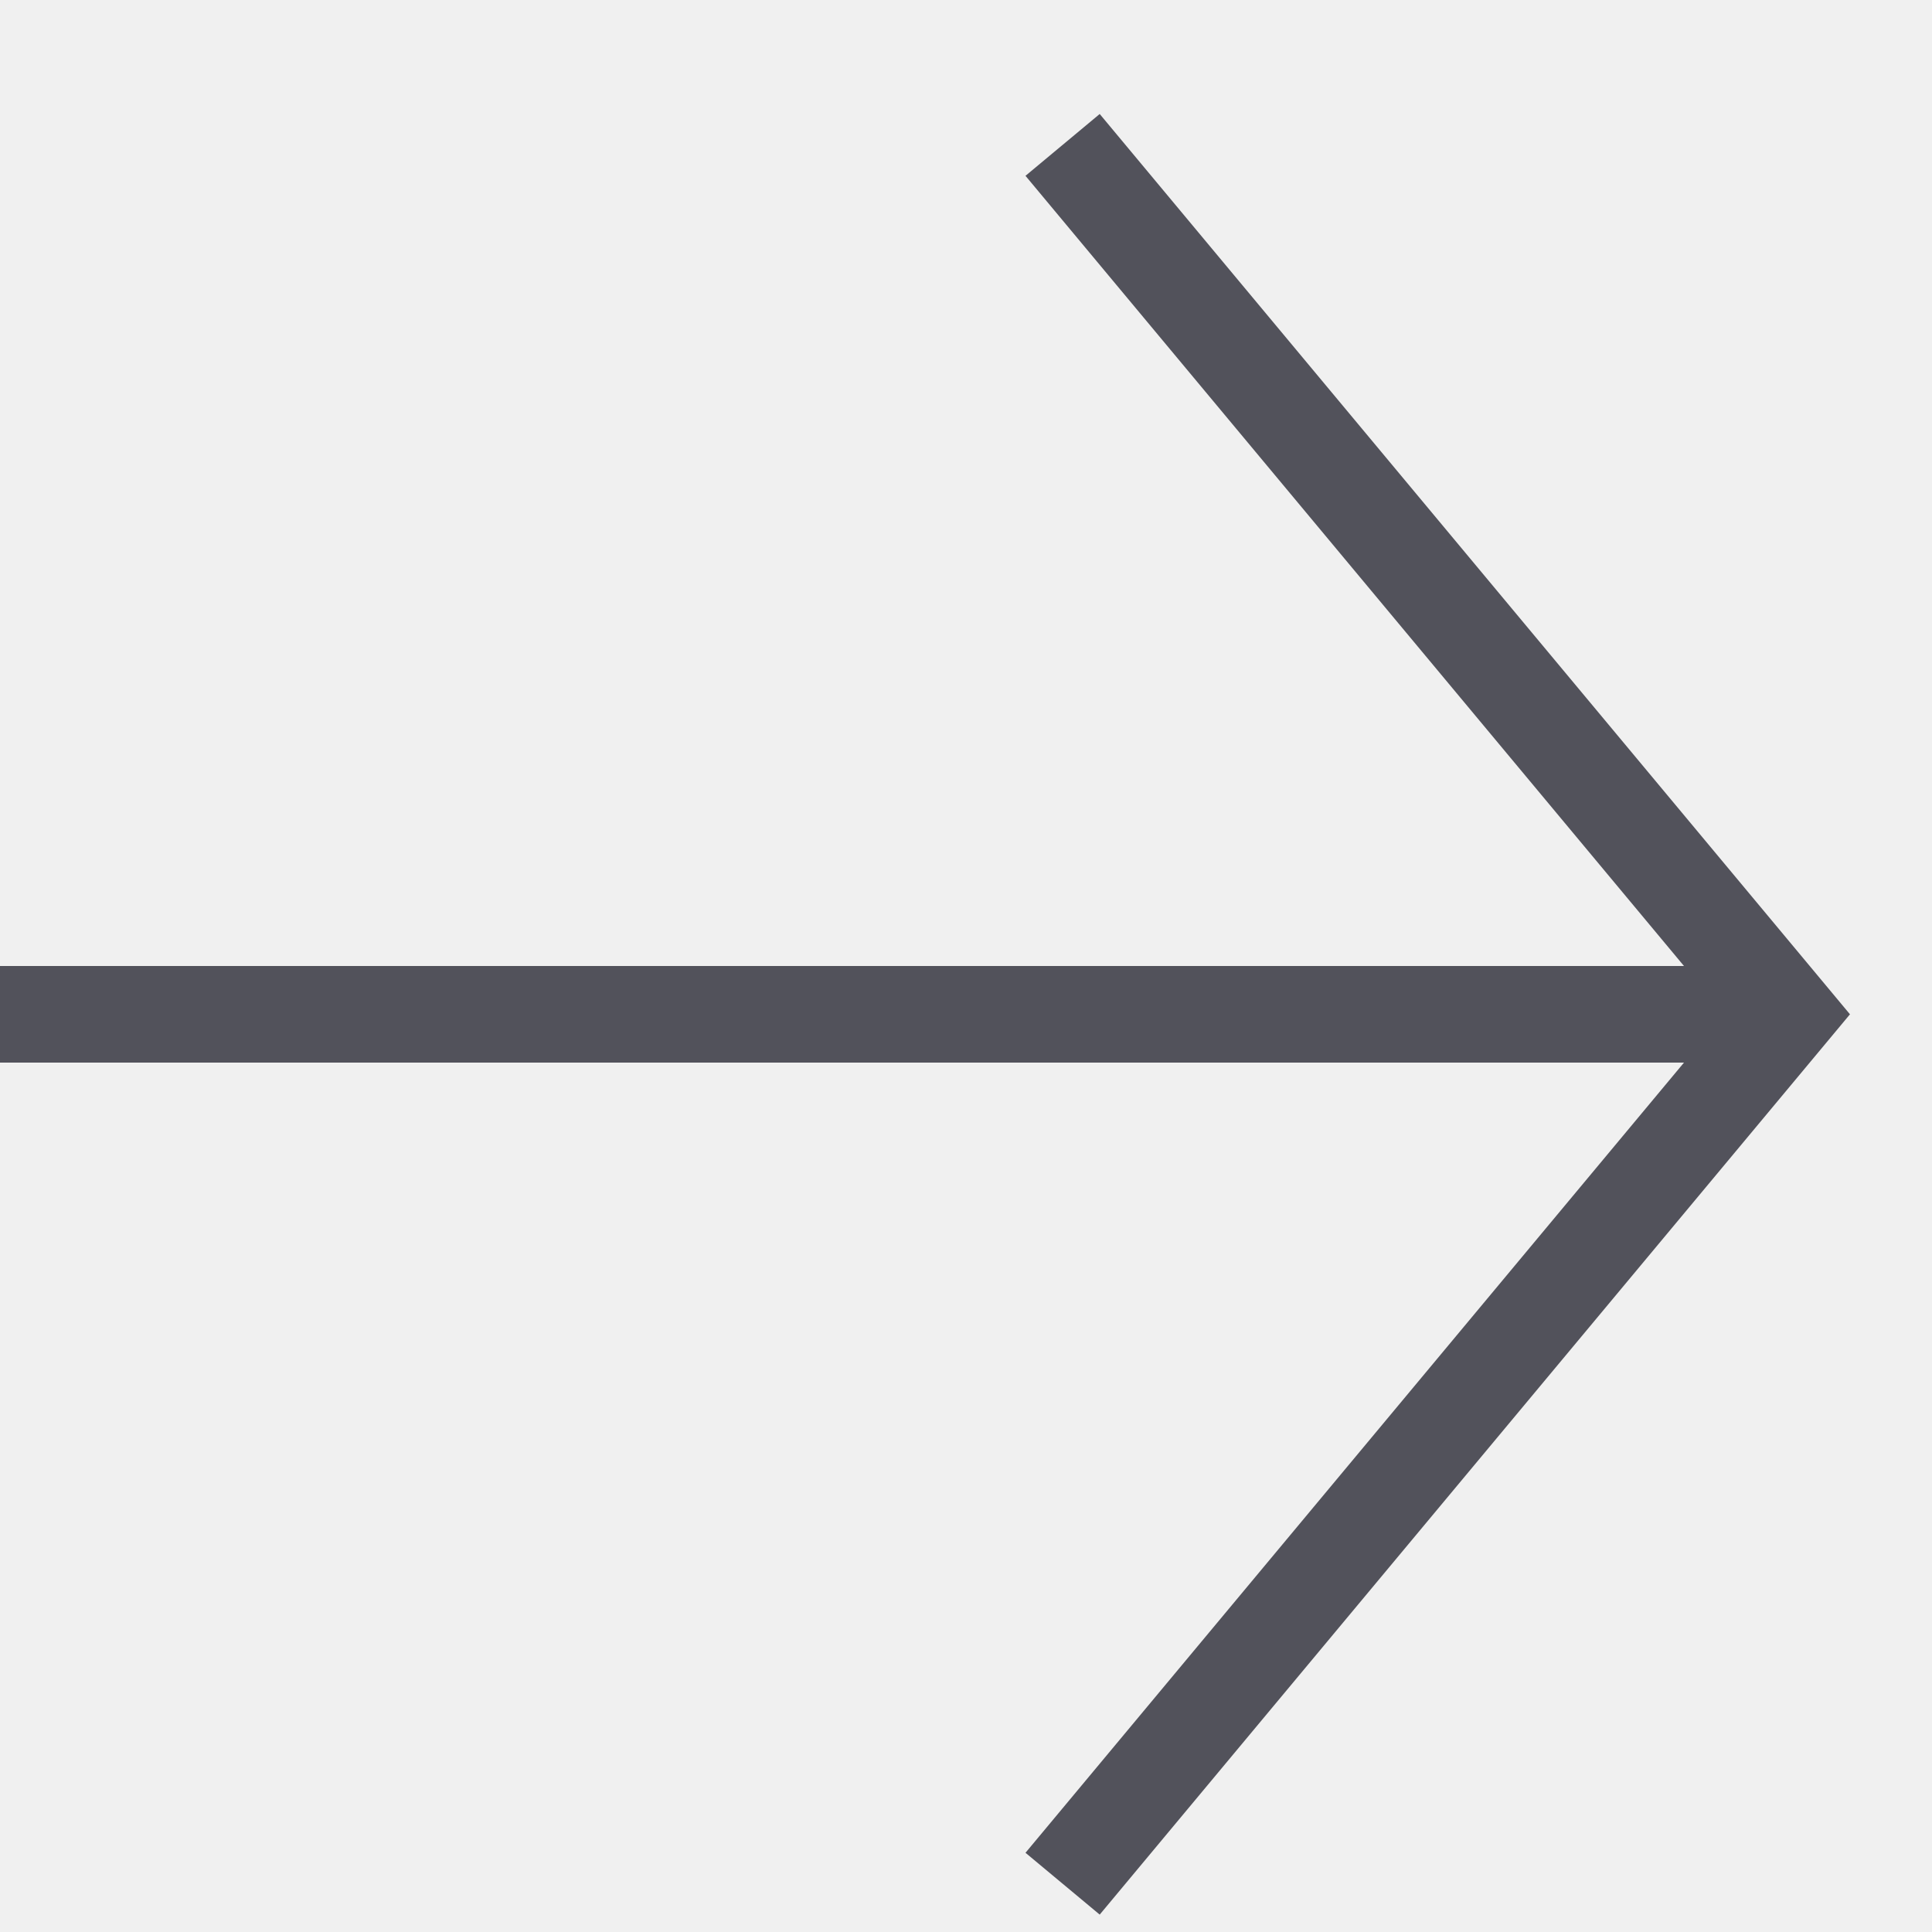
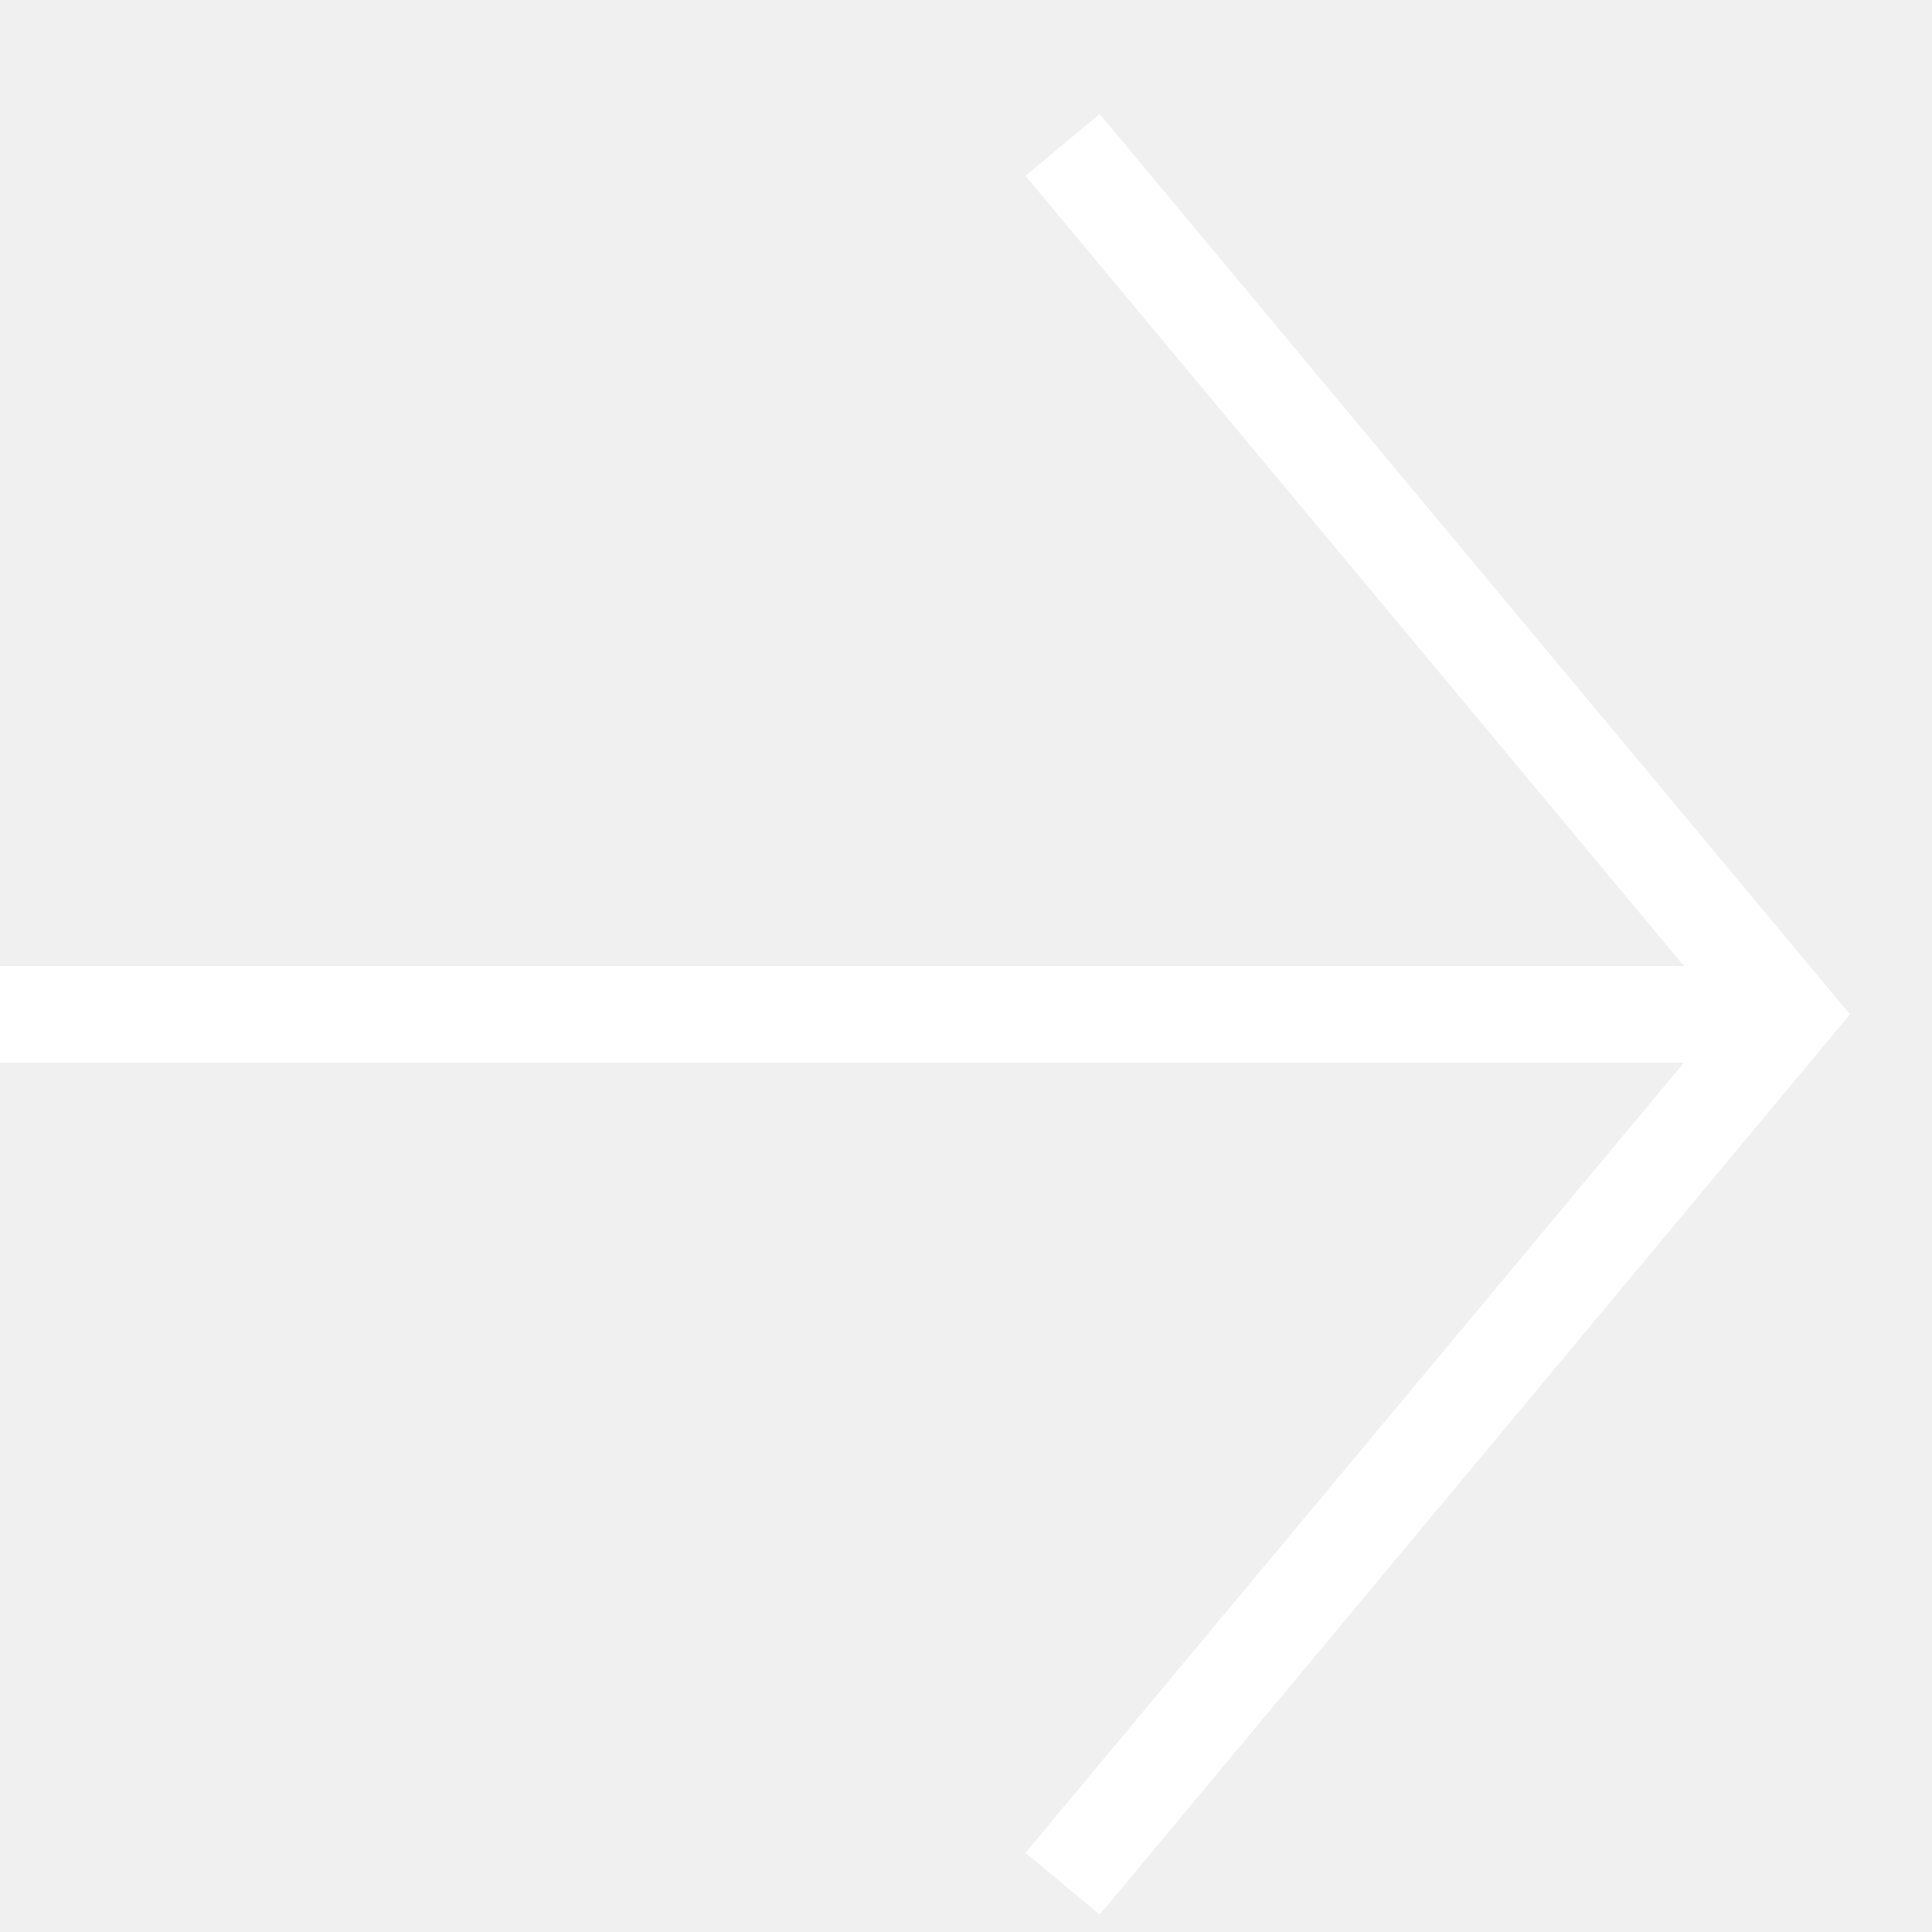
<svg xmlns="http://www.w3.org/2000/svg" width="20" height="20" viewBox="0 0 20 20" fill="none">
-   <rect x="0.25" y="10.25" width="17.5" height="0.5" fill="#FFFFFF" stroke="#52525B" stroke-width="0.5" />
-   <path d="M11 1.5L18.5 10.5L11 19.5" stroke="#52525B" />
+   <rect x="0.25" y="10.25" width="17.5" height="0.5" fill="#FFFFFF" stroke="#FFFFFF" stroke-width="0.5" />
+   <path d="M11 1.5L18.5 10.5L11 19.5" stroke="#FFFFFF" />
</svg>
